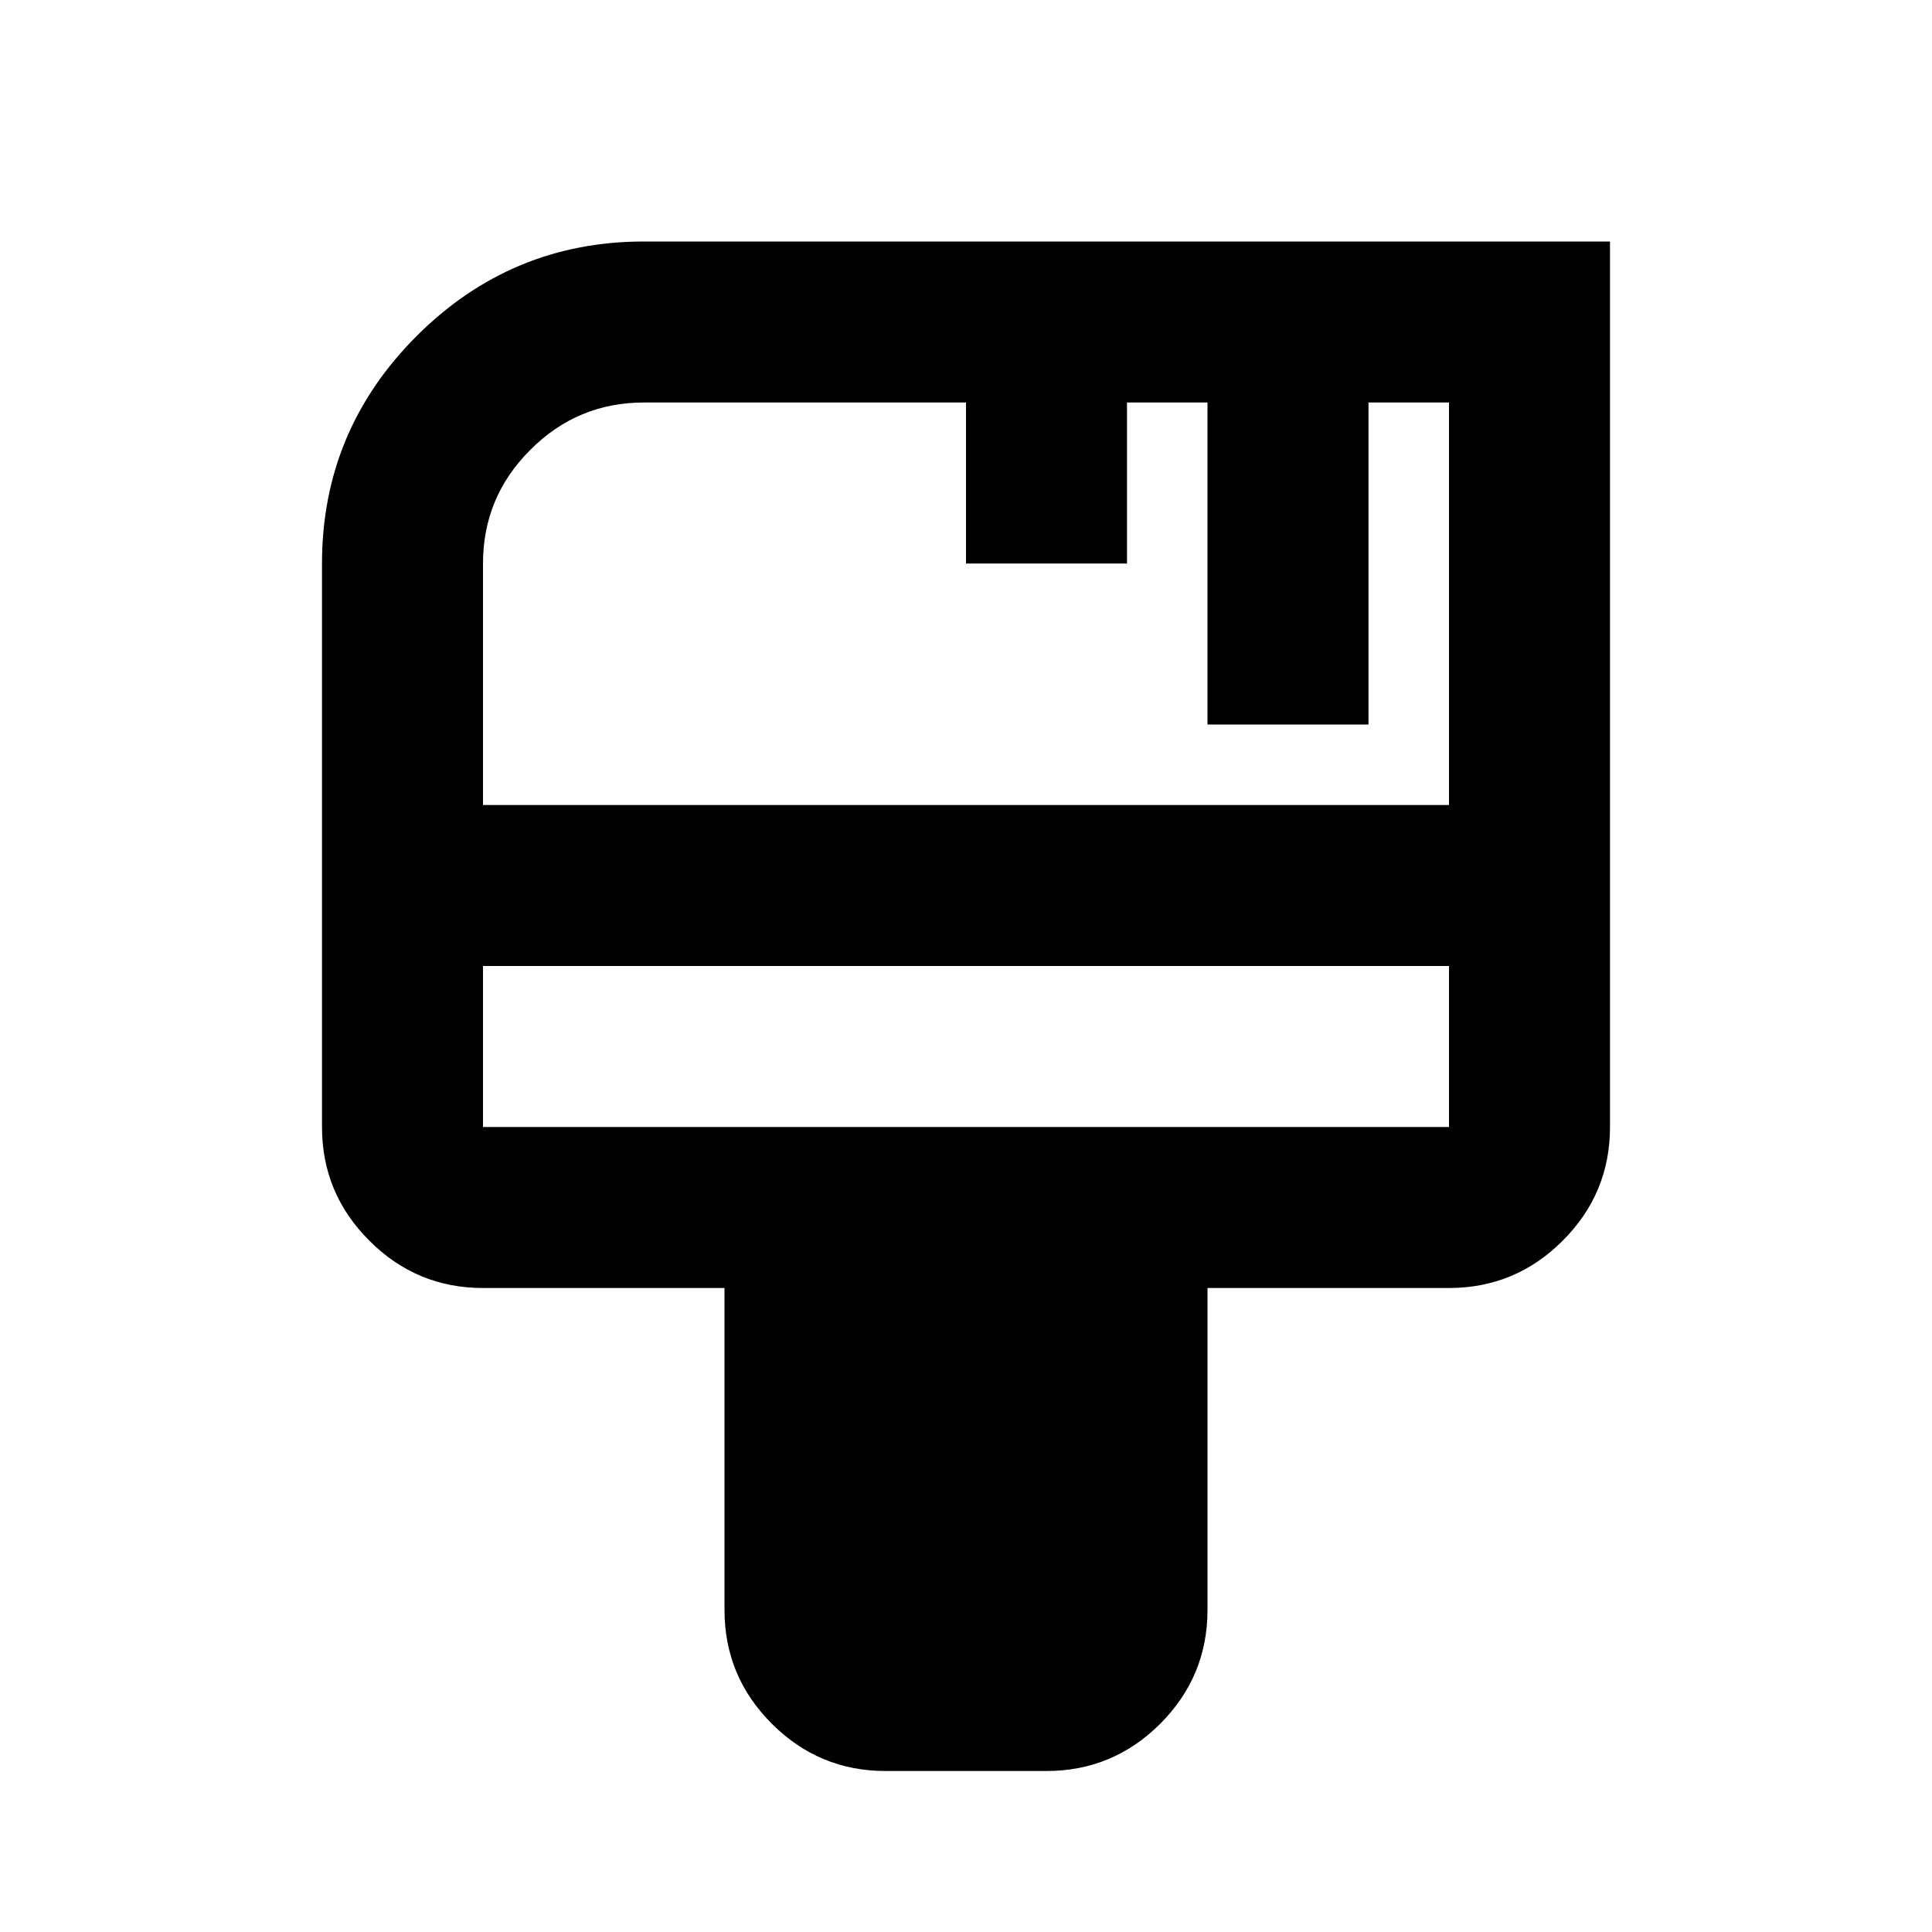
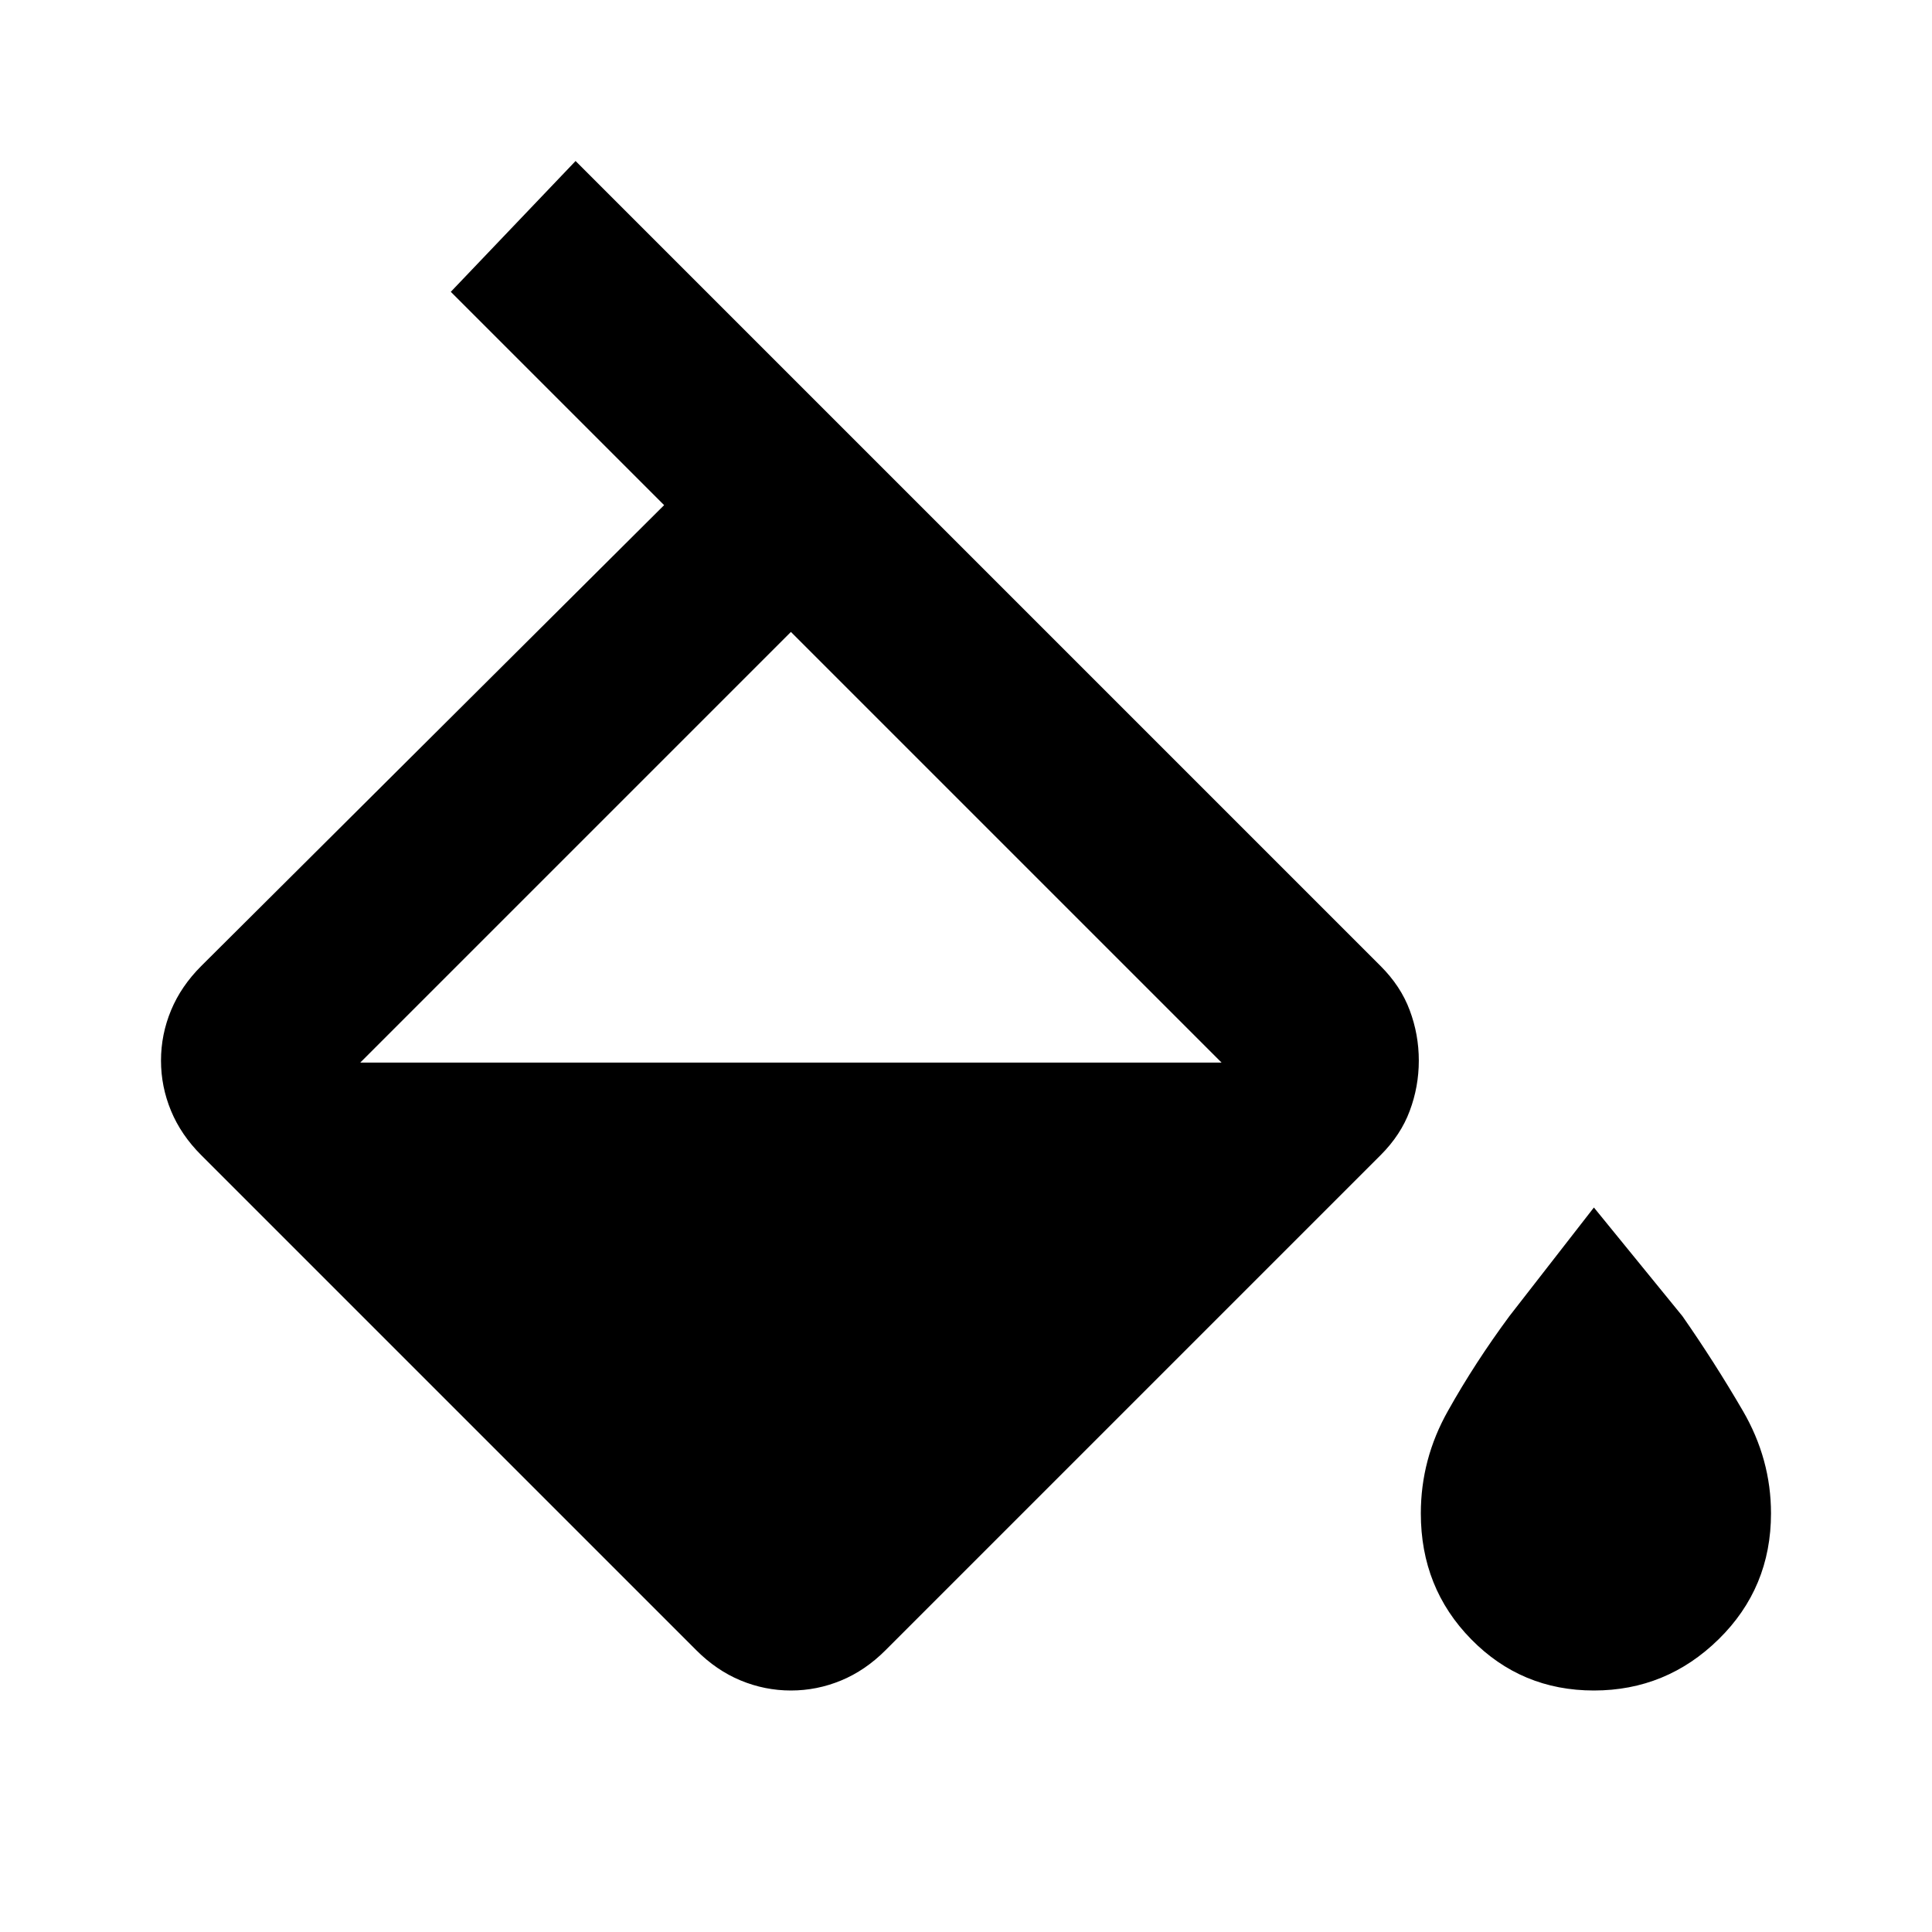
<svg xmlns="http://www.w3.org/2000/svg" width="24" height="24" viewBox="0 0 24 24" fill="none">
-   <path d="M11 22C10.45 22 9.979 21.804 9.588 21.413C9.196 21.021 9 20.55 9 20V16H6C5.45 16 4.979 15.804 4.588 15.412C4.196 15.021 4 14.55 4 14V7C4 5.9 4.392 4.958 5.175 4.175C5.958 3.392 6.9 3 8 3H20V14C20 14.55 19.804 15.021 19.413 15.412C19.021 15.804 18.55 16 18 16H15V20C15 20.55 14.804 21.021 14.413 21.413C14.021 21.804 13.55 22 13 22H11ZM6 10H18V5H17V9H15V5H14V7H12V5H8C7.45 5 6.979 5.196 6.588 5.588C6.196 5.979 6 6.45 6 7V10ZM6 14H18V12H6V14Z" fill="black" />
+   <path d="M8.65 20.5L2.5 14.35C2.333 14.183 2.208 14 2.125 13.8C2.042 13.6 2 13.392 2 13.175C2 12.958 2.042 12.75 2.125 12.55C2.208 12.35 2.333 12.167 2.5 12L8.25 6.275L5.6 3.625L7.15 2L17.15 12C17.317 12.167 17.438 12.35 17.512 12.55C17.587 12.75 17.625 12.958 17.625 13.175C17.625 13.392 17.587 13.6 17.512 13.8C17.438 14 17.317 14.183 17.15 14.35L11 20.5C10.833 20.667 10.65 20.792 10.45 20.875C10.25 20.958 10.042 21 9.825 21C9.608 21 9.4 20.958 9.2 20.875C9 20.792 8.817 20.667 8.65 20.5ZM9.825 7.85L4.475 13.2H15.175L9.825 7.85ZM19.8 21C19.2 21 18.692 20.788 18.275 20.363C17.858 19.938 17.65 19.417 17.65 18.8C17.65 18.35 17.762 17.925 17.988 17.525C18.212 17.125 18.467 16.733 18.75 16.35L19.8 15L20.9 16.35C21.167 16.733 21.417 17.125 21.65 17.525C21.883 17.925 22 18.35 22 18.8C22 19.417 21.783 19.938 21.35 20.363C20.917 20.788 20.4 21 19.8 21Z" fill="black" />
</svg>
